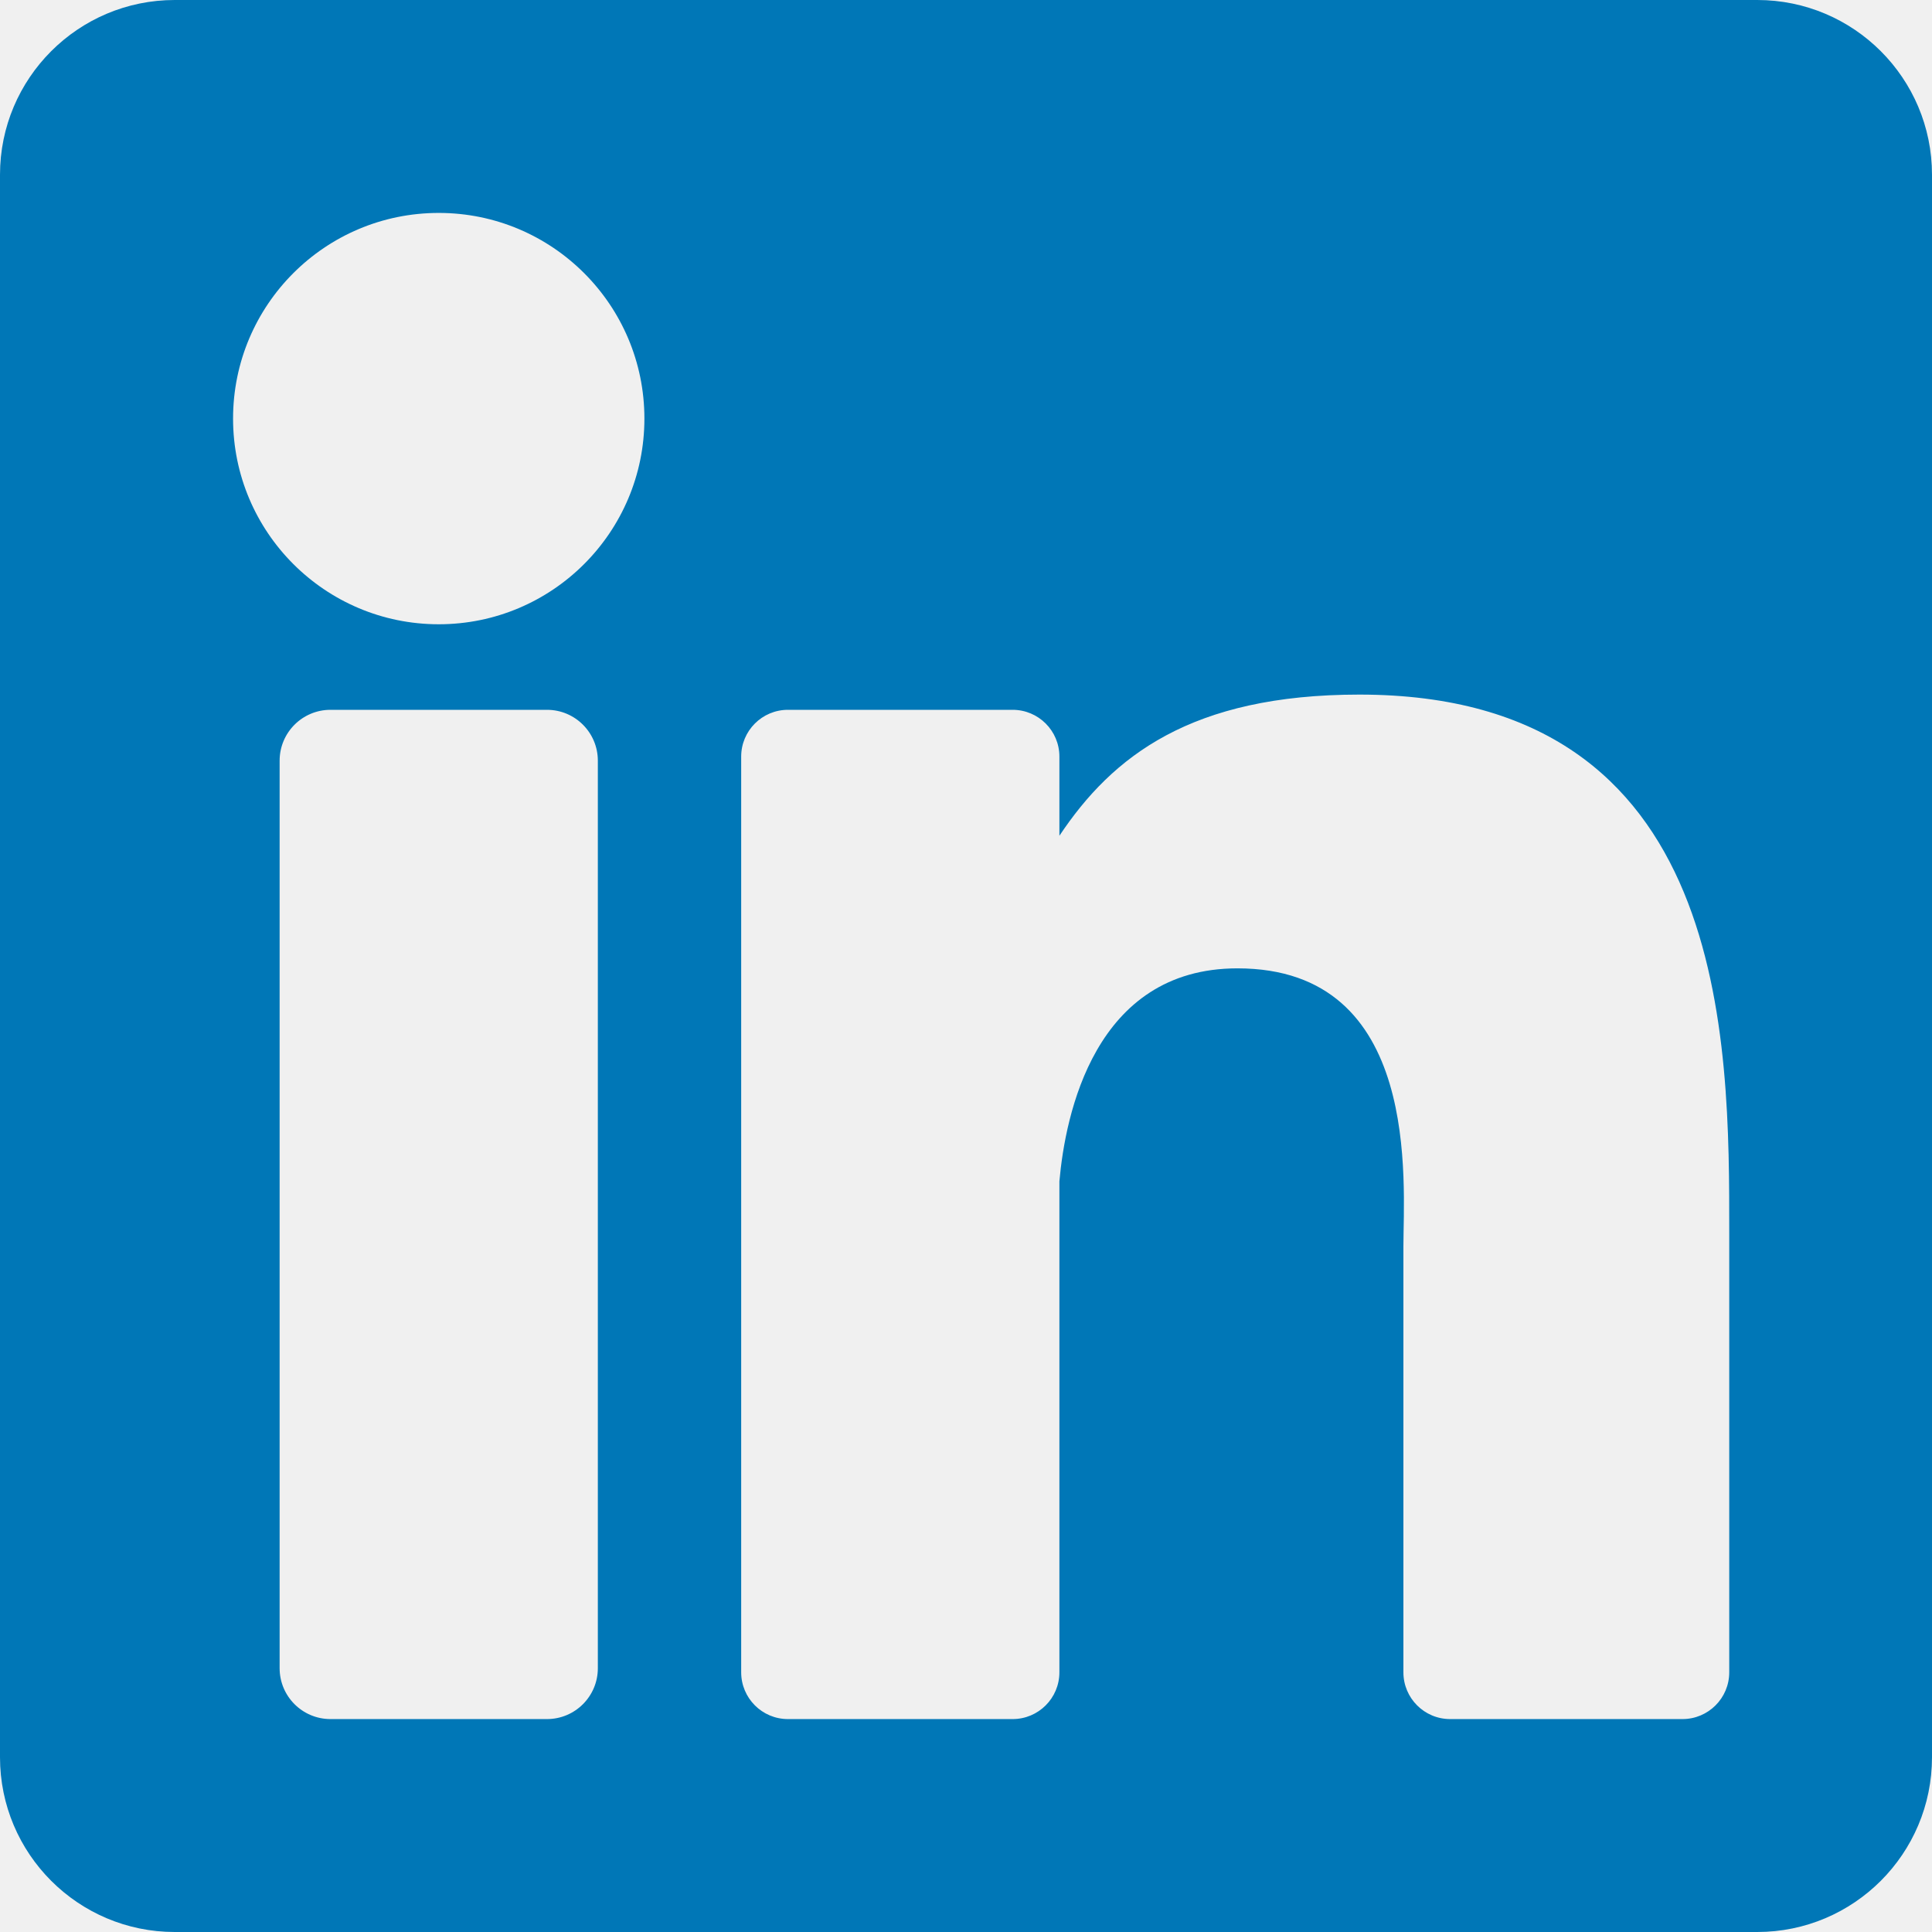
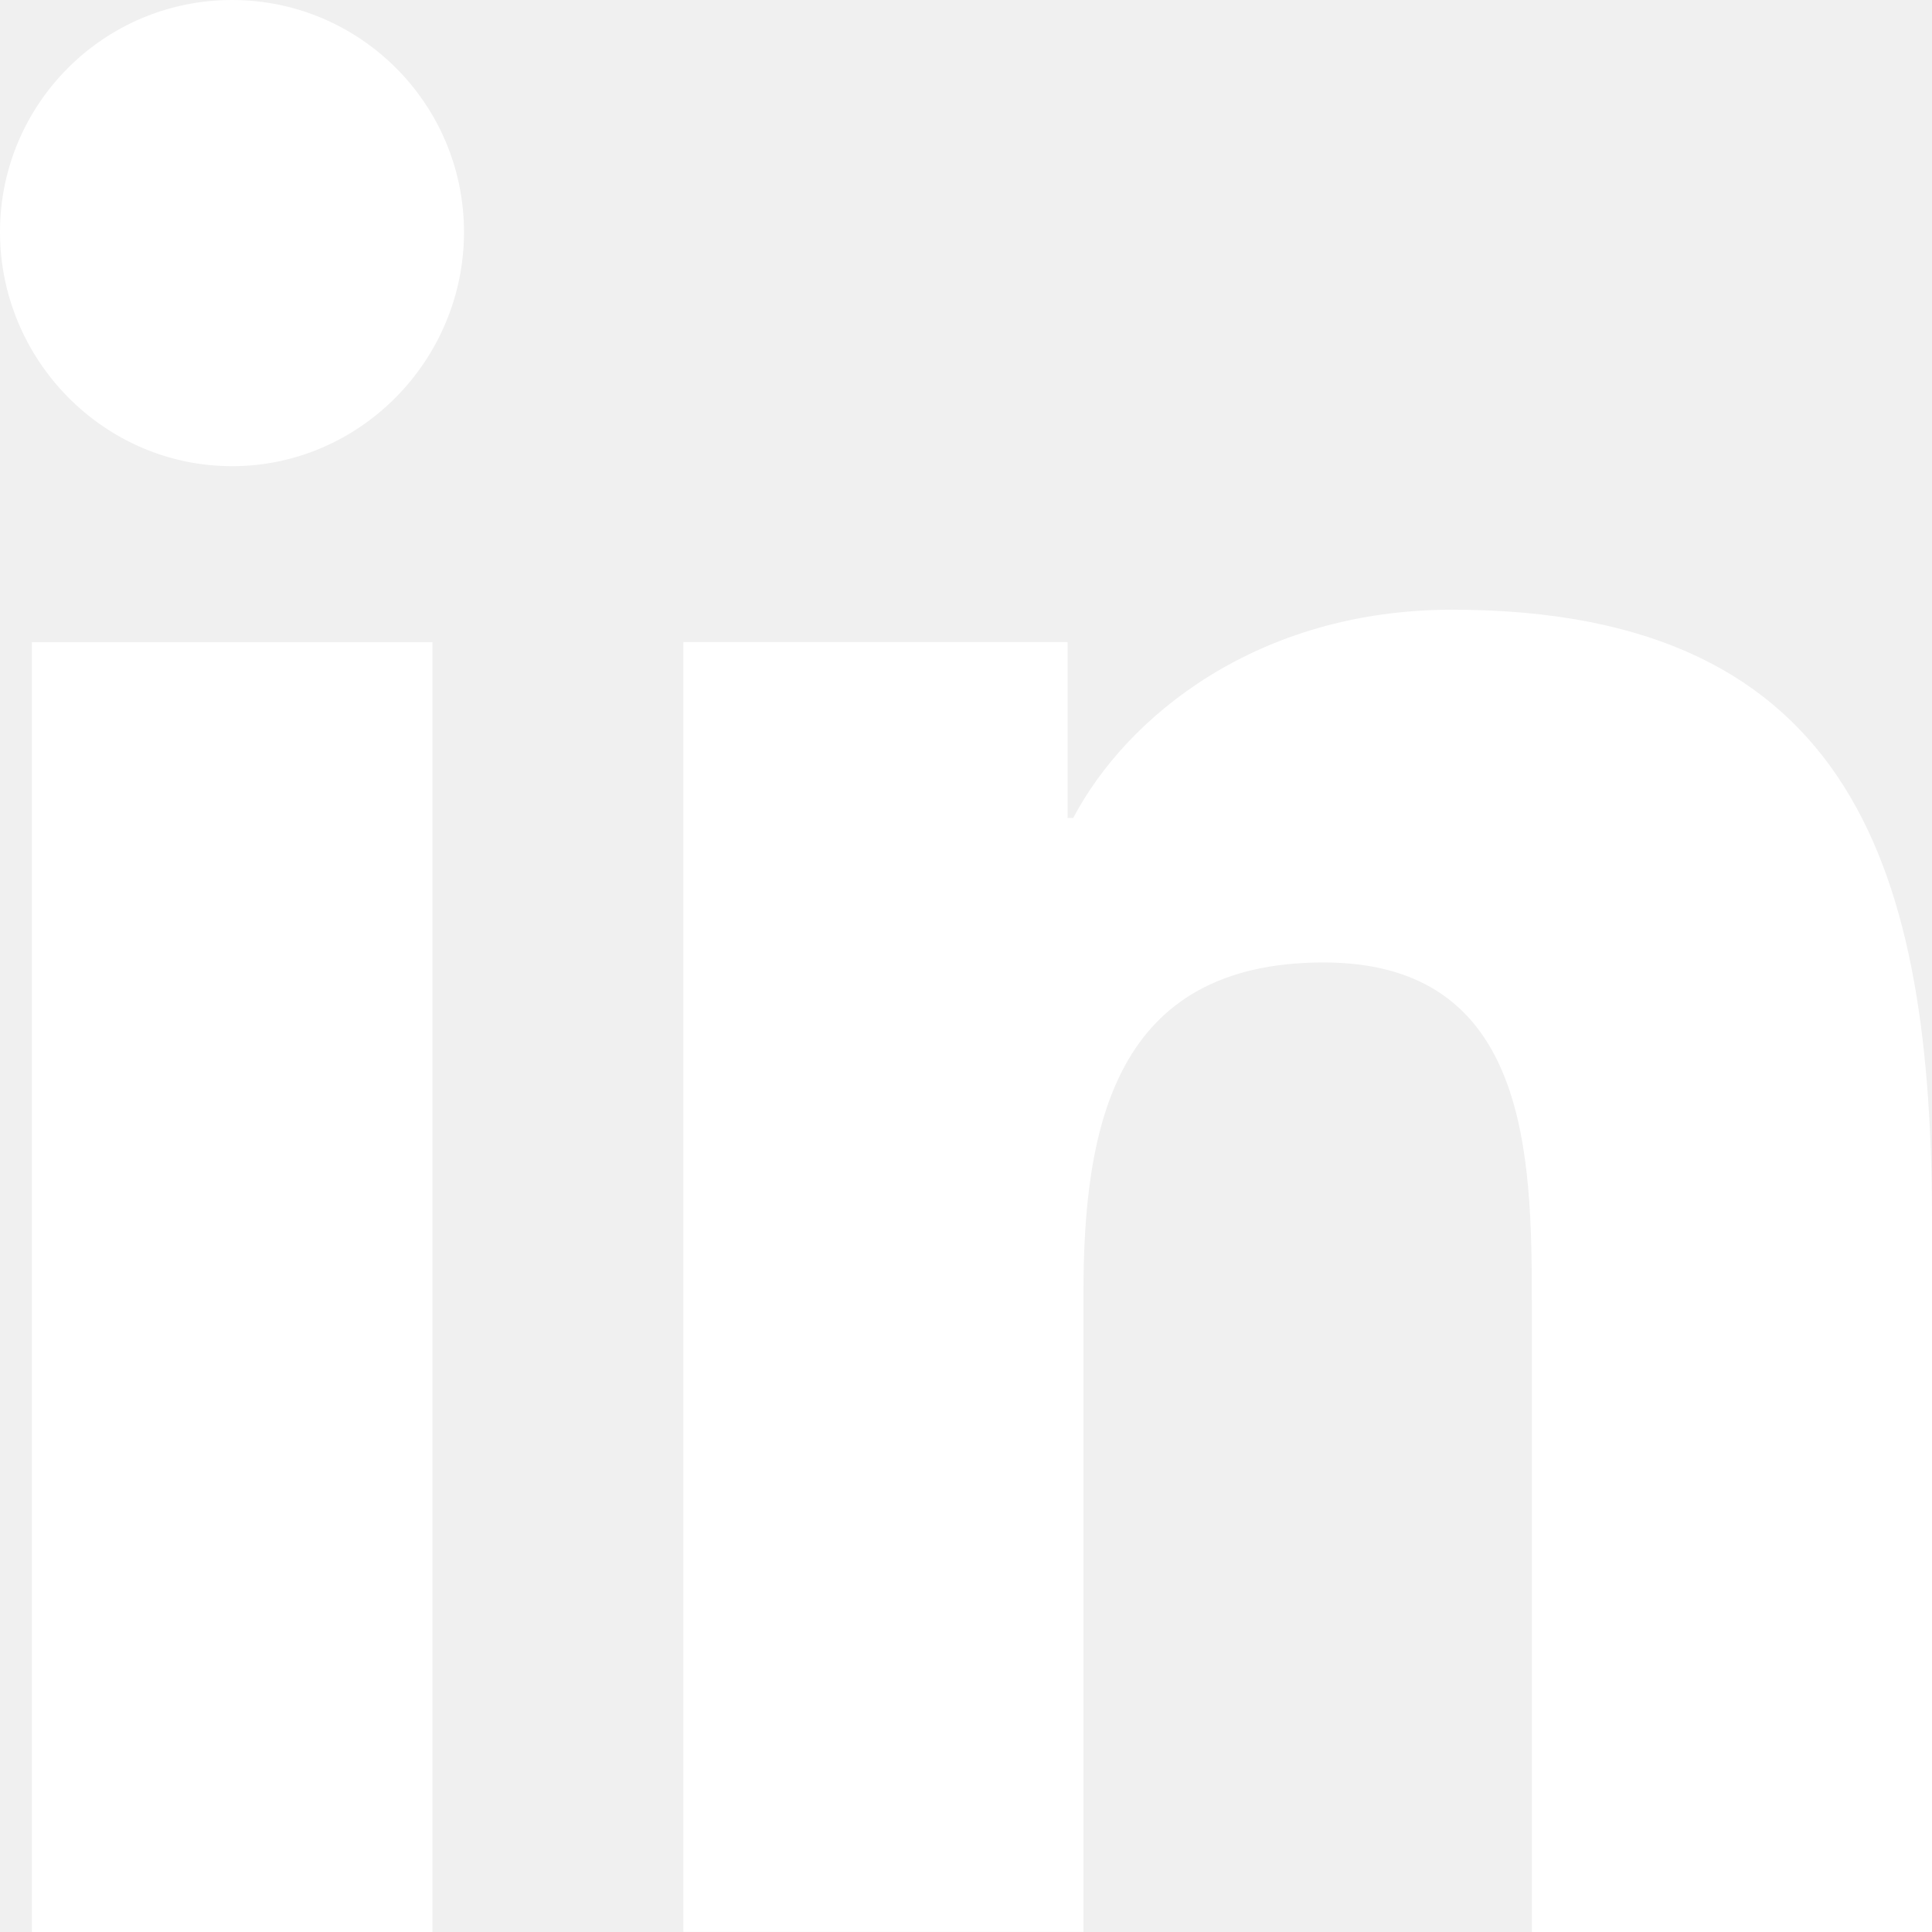
- <svg xmlns="http://www.w3.org/2000/svg" version="1.1" id="Layer_1" x="0px" y="0px" viewBox="0 0 382 382" style="enable-background:new 0 0 382 382;" xml:space="preserve">
-   <path style="fill:#0077B7;" d="M347.445,0H34.555C15.471,0,0,15.471,0,34.555v312.889C0,366.529,15.471,382,34.555,382h312.889  C366.529,382,382,366.529,382,347.444V34.555C382,15.471,366.529,0,347.445,0z M118.207,329.844c0,5.554-4.502,10.056-10.056,10.056  H65.345c-5.554,0-10.056-4.502-10.056-10.056V150.403c0-5.554,4.502-10.056,10.056-10.056h42.806  c5.554,0,10.056,4.502,10.056,10.056V329.844z M86.748,123.432c-22.459,0-40.666-18.207-40.666-40.666S64.289,42.1,86.748,42.1  s40.666,18.207,40.666,40.666S109.208,123.432,86.748,123.432z M341.91,330.654c0,5.106-4.14,9.246-9.246,9.246H286.73  c-5.106,0-9.246-4.14-9.246-9.246v-84.168c0-12.556,3.683-55.021-32.813-55.021c-28.309,0-34.051,29.066-35.204,42.11v97.079  c0,5.106-4.139,9.246-9.246,9.246h-44.426c-5.106,0-9.246-4.14-9.246-9.246V149.593c0-5.106,4.14-9.246,9.246-9.246h44.426  c5.106,0,9.246,4.14,9.246,9.246v15.655c10.497-15.753,26.097-27.912,59.312-27.912c73.552,0,73.131,68.716,73.131,106.472  L341.91,330.654L341.91,330.654z" />
+ <svg xmlns="http://www.w3.org/2000/svg" version="1.1" width="512" height="512" x="0" y="0" viewBox="0 0 24 24" style="enable-background:new 0 0 512 512" xml:space="preserve" class="">
  <g>
- </g>
-   <g>
- </g>
-   <g>
- </g>
-   <g>
- </g>
-   <g>
- </g>
-   <g>
- </g>
-   <g>
- </g>
-   <g>
- </g>
-   <g>
- </g>
-   <g>
- </g>
-   <g>
- </g>
-   <g>
- </g>
-   <g>
- </g>
-   <g>
- </g>
-   <g>
- </g>
+     <path d="m23.994 24v-.001h.006v-8.802c0-4.306-.927-7.623-5.961-7.623-2.42 0-4.044 1.328-4.707 2.587h-.07v-2.185h-4.773v16.023h4.97v-7.934c0-2.089.396-4.109 2.983-4.109 2.549 0 2.587 2.384 2.587 4.243v7.801z" fill="#ffffff" data-original="#000000" class="" />
+     <path d="m.396 7.977h4.976v16.023h-4.976z" fill="#ffffff" data-original="#000000" class="" />
+     <path d="m2.882 0c-1.591 0-2.882 1.291-2.882 2.882s1.291 2.909 2.882 2.909 2.882-1.318 2.882-2.909c-.001-1.591-1.292-2.882-2.882-2.882z" fill="#ffffff" data-original="#000000" class="" />
+   </g>
</svg>
